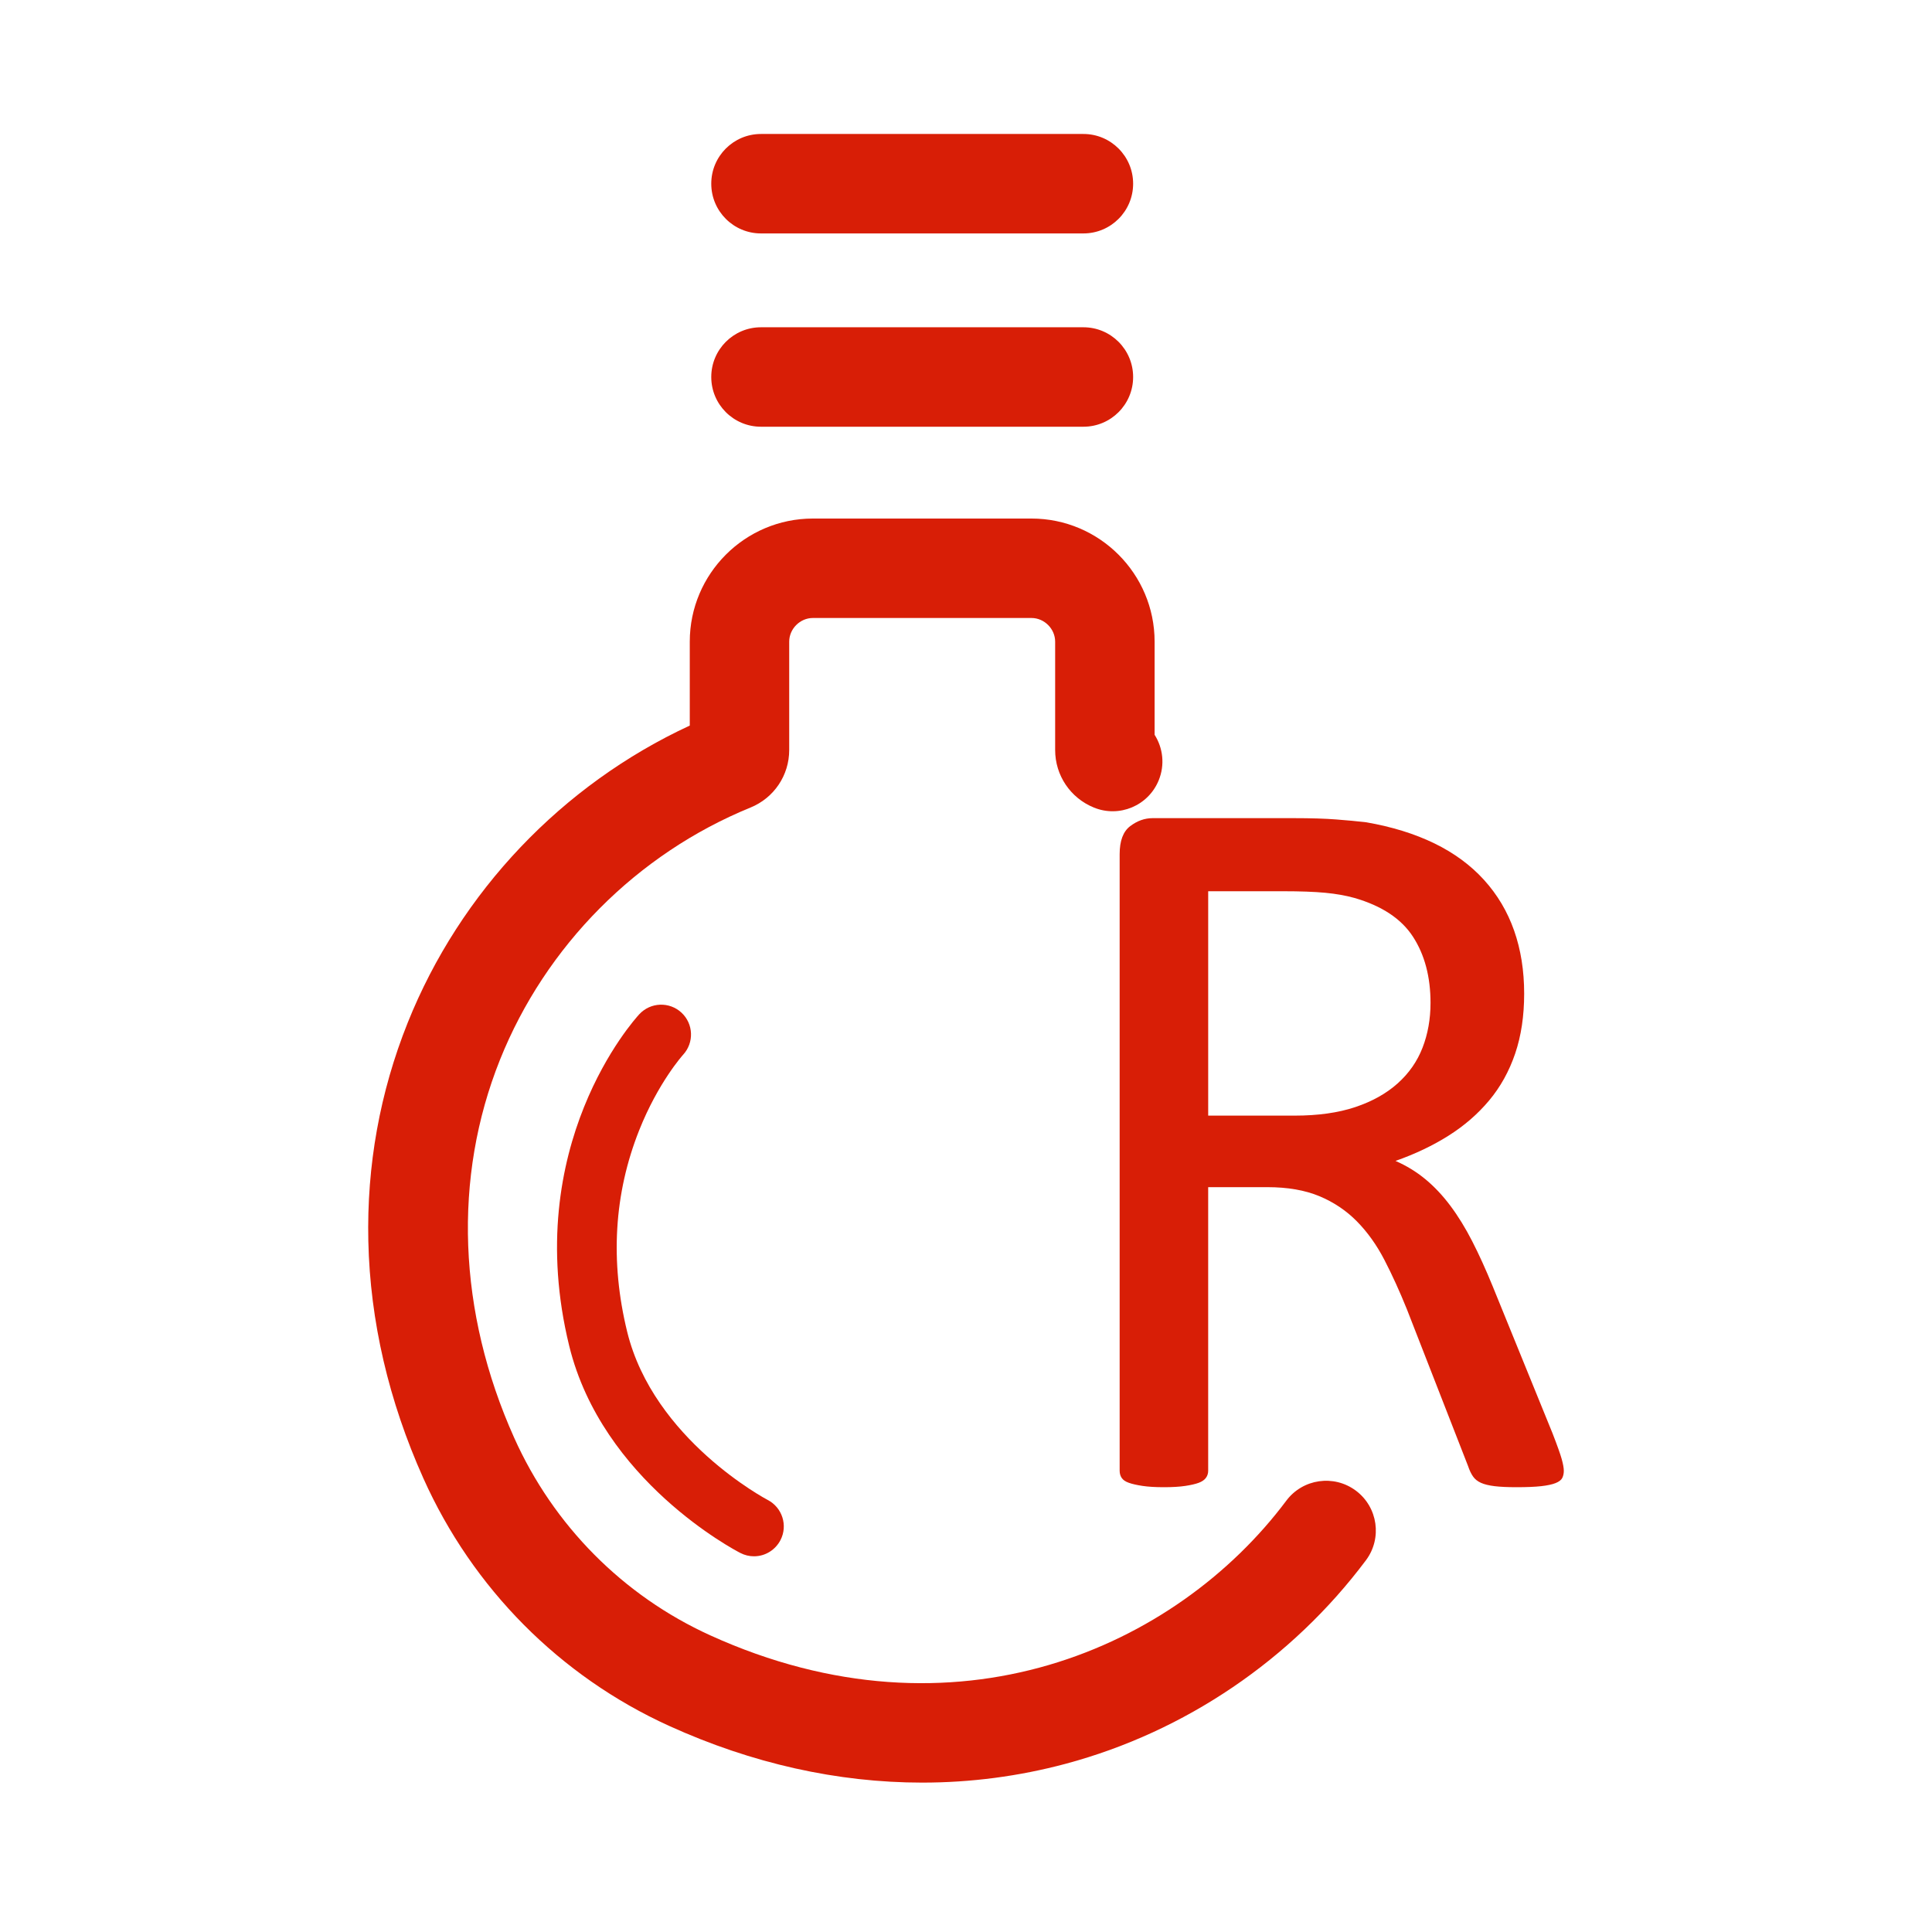
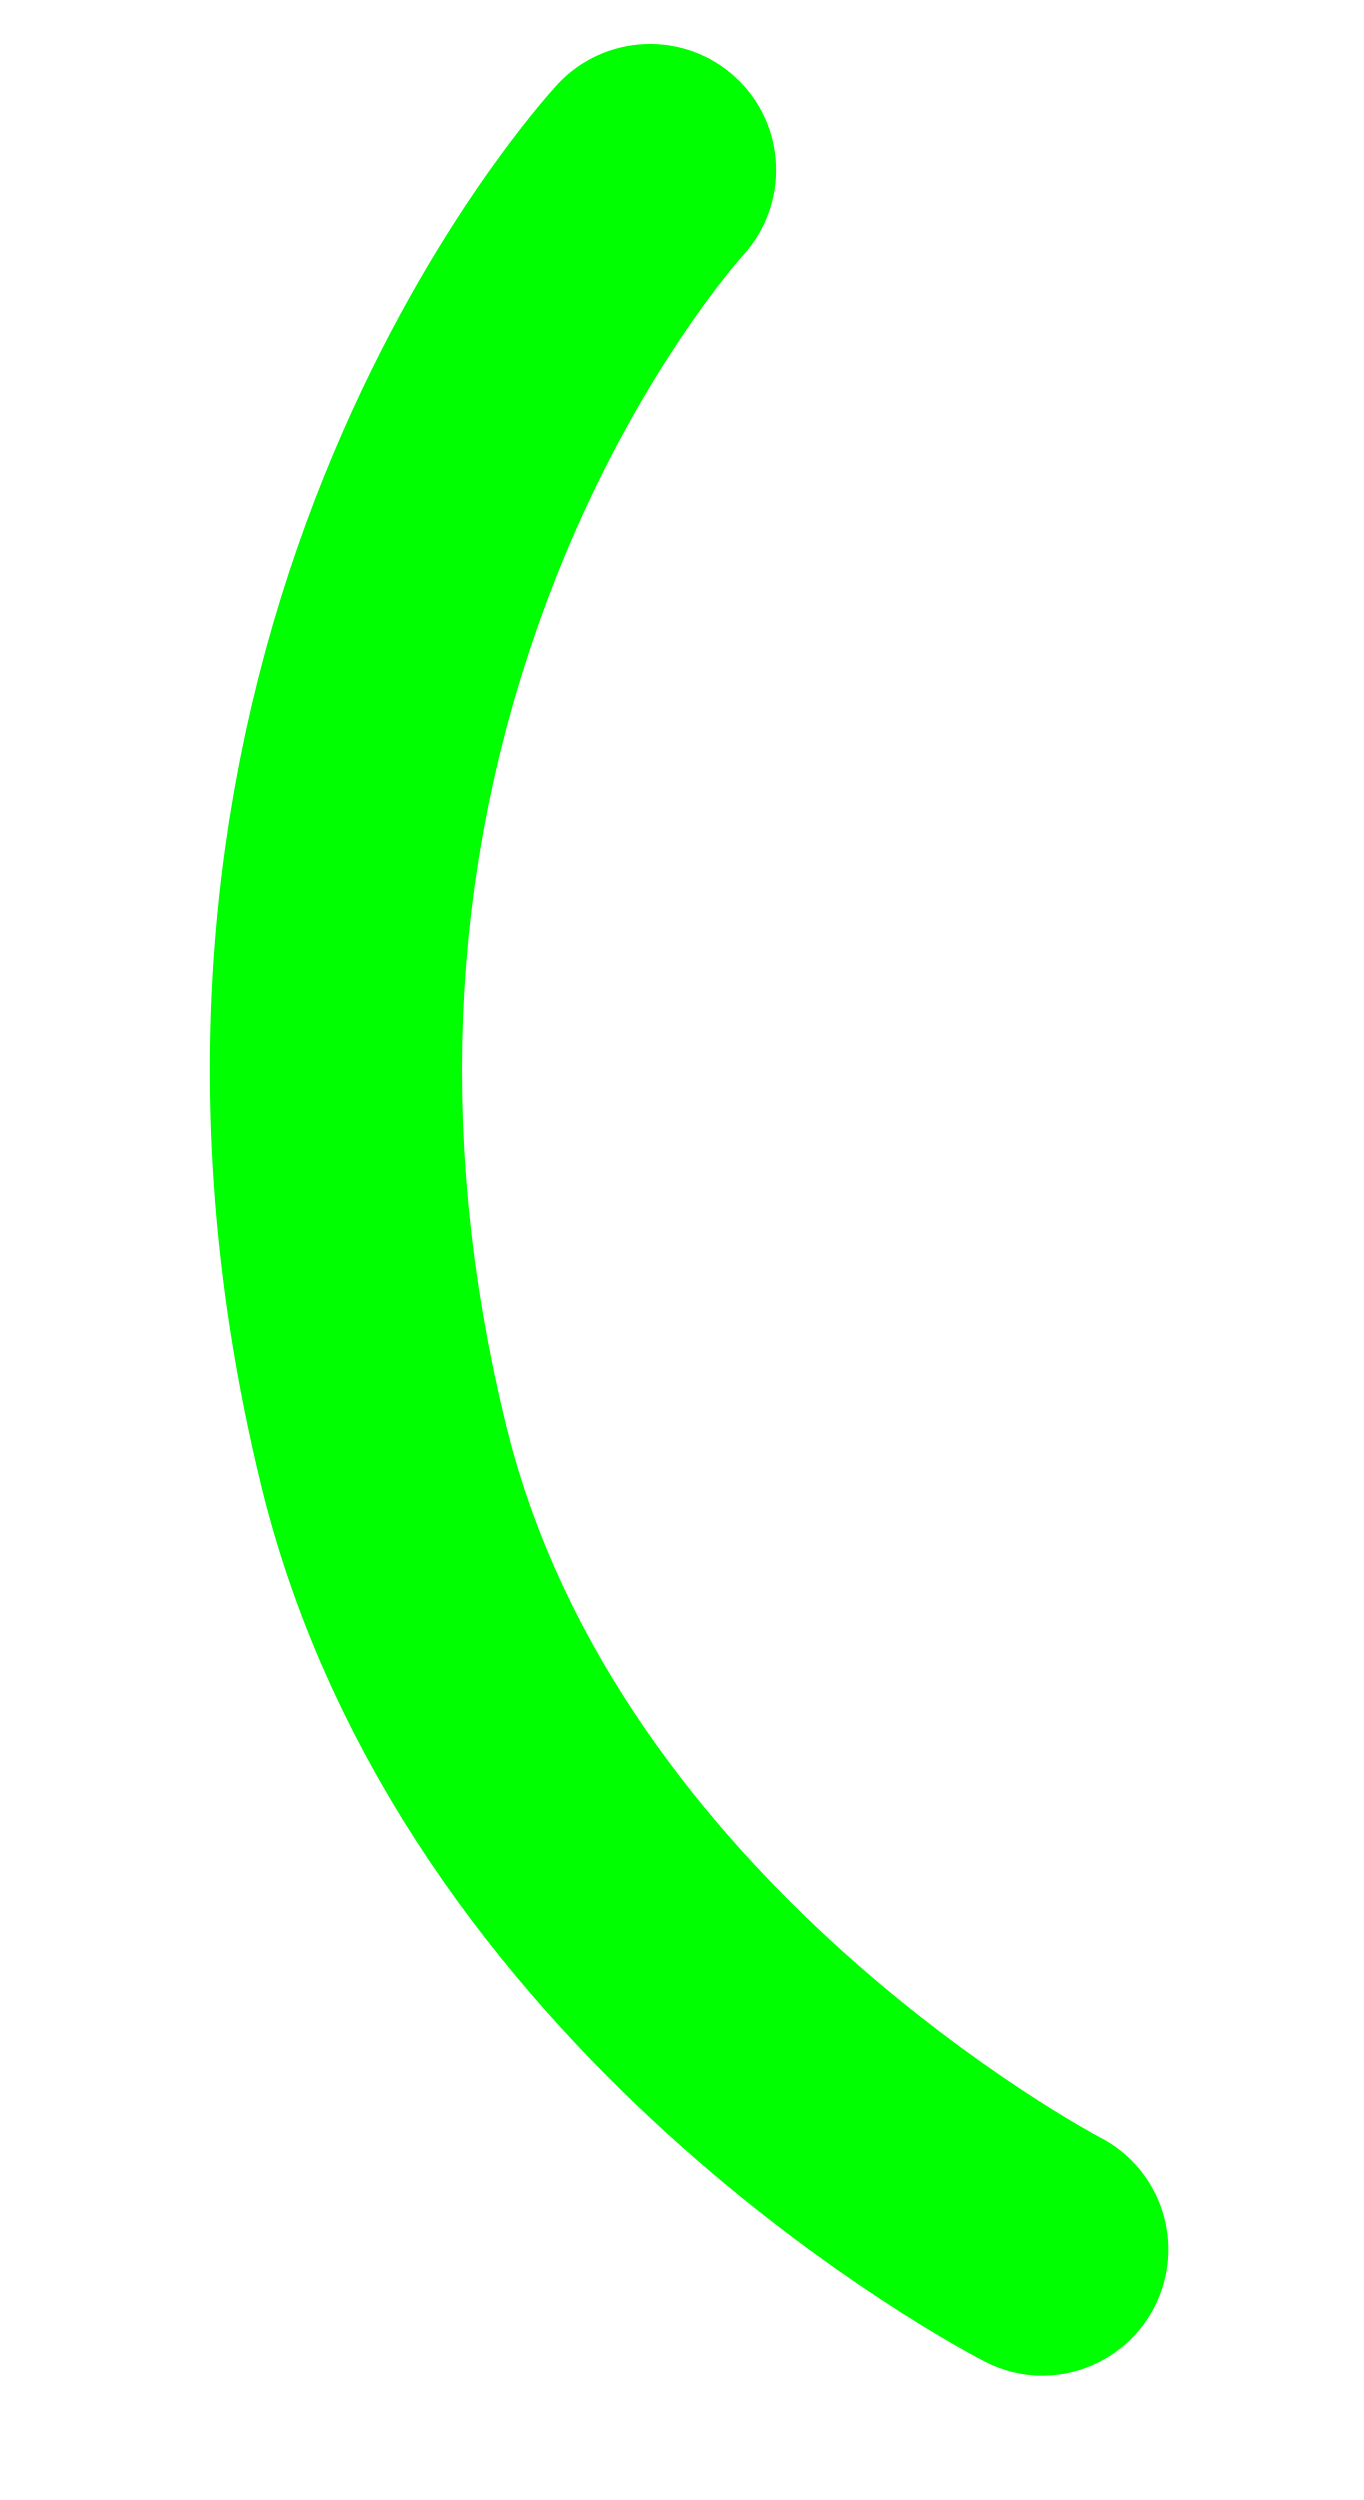
- <svg xmlns="http://www.w3.org/2000/svg" t="1571988028970" class="icon" viewBox="0 0 1024 1024" version="1.1" p-id="29741" width="200" height="200">
-   <defs>
-     <style type="text/css" />
-   </defs>
-   <path d="M399.611 824.867c-2.427 0-4.895-0.563-7.202-1.756-2.987-1.533-73.246-38.362-90.713-109.746-25.969-106.137 34.557-173.002 37.147-175.797 5.933-6.405 15.937-6.788 22.342-0.854 6.396 5.926 6.787 15.897 0.89 22.307-0.311 0.346-13.258 14.816-23.275 39.986-13.362 33.586-15.515 69.535-6.385 106.842 13.988 57.166 73.874 88.842 74.478 89.153 7.737 4.022 10.78 13.551 6.771 21.297-2.679 5.127-7.959 8.569-14.044 8.569-0.003 0-0.005 0-0.010 0zM574.228 123.721h-170.895c-14.553 0-26.351-11.798-26.351-26.356s11.798-26.356 26.351-26.356h170.894c14.556 0 26.356 11.799 26.356 26.356s-11.799 26.356-26.355 26.356zM574.228 226.172h-170.895c-14.553 0-26.351-11.799-26.351-26.355 0-14.557 11.798-26.356 26.351-26.356h170.894c14.556 0 26.356 11.798 26.356 26.356 0 14.554-11.799 26.355-26.355 26.355z" fill="#d81e06" p-id="29742" />
-   <path d="M488.786 944.82c-44.814 0-90.209-10.091-134.188-30.085-57.826-26.297-104.067-72.879-130.191-131.177-18.428-41.111-28.246-83.407-29.185-125.719-0.891-40.016 6.132-78.966 20.868-115.776 27.789-69.393 81.859-126.159 149.504-157.497v-44.471c0-35.983 29.27-65.255 65.249-65.255h115.872c35.979 0 65.251 29.271 65.251 65.255v49.359c4.434 6.963 5.535 15.903 2.175 24.129-5.505 13.479-20.89 19.94-34.366 14.438-12.464-5.087-20.524-17.057-20.524-30.493v-57.435c0-6.797-5.741-12.544-12.539-12.544h-115.871c-6.798 0-12.545 5.747-12.545 12.544v57.427c0 13.435-8.055 25.406-20.524 30.499-60.198 24.58-108.588 73.29-132.755 133.634-25.049 62.546-22.388 133.695 7.483 200.343 20.868 46.574 57.774 83.774 103.908 104.75 129.843 59.036 246.927 6.702 305.363-71.35 8.723-11.65 25.241-14.022 36.894-5.298 11.651 8.723 14.023 25.239 5.298 36.894-39.403 52.627-95.899 90.924-159.084 107.838-24.913 6.672-50.413 9.989-76.099 9.989z" fill="#d81e06" p-id="29743" />
-   <path d="M828.853 779.52c0 1.457-0.273 2.727-0.819 3.82s-1.731 2.003-3.547 2.727c-1.821 0.724-4.365 1.268-7.639 1.636-3.274 0.361-7.639 0.545-13.092 0.545-4.731 0-8.592-0.185-11.593-0.546-3.001-0.366-5.413-0.954-7.229-1.773-1.821-0.819-3.231-1.952-4.228-3.408-1.002-1.453-1.866-3.273-2.591-5.455l-32.461-83.199c-3.821-9.453-7.776-18.14-11.867-26.049-4.093-7.911-8.96-14.73-14.594-20.459-5.638-5.729-12.275-10.183-19.914-13.367-7.641-3.18-16.823-4.773-27.551-4.773h-31.369v150.301c0 1.456-0.41 2.726-1.229 3.819-0.818 1.092-2.092 1.957-3.819 2.591-1.73 0.639-4.092 1.182-7.092 1.637-3.002 0.451-6.779 0.681-11.321 0.681-4.547 0-8.318-0.231-11.321-0.681-2.999-0.455-5.411-0.997-7.226-1.637-1.821-0.635-3.094-1.5-3.821-2.591-0.727-1.092-1.092-2.362-1.092-3.82v-326.787c0-7.093 1.863-12.046 5.594-14.867 3.726-2.816 7.68-4.228 11.867-4.228h75.013c8.908 0 16.319 0.231 22.23 0.683 5.907 0.455 11.228 0.956 15.956 1.502 13.639 2.366 25.683 6.094 36.143 11.183 10.455 5.092 19.231 11.551 26.322 19.367 7.092 7.822 12.412 16.775 15.956 26.868 3.547 10.092 5.319 21.234 5.319 33.414 0 11.824-1.593 22.414-4.774 31.778-3.185 9.367-7.775 17.642-13.775 24.821-6.001 7.186-13.187 13.414-21.55 18.687-8.366 5.277-17.73 9.731-28.095 13.366 5.818 2.547 11.090 5.775 15.82 9.682 4.729 3.913 9.14 8.592 13.231 14.048s7.953 11.728 11.593 18.822c3.635 7.092 7.27 15.099 10.911 24.003l31.642 77.74c2.545 6.547 4.18 11.14 4.91 13.775 0.732 2.642 1.099 4.688 1.099 6.141zM758.206 531.567c0-13.818-3.094-25.505-9.275-35.054-6.185-9.546-16.55-16.409-31.095-20.594-4.55-1.269-9.683-2.182-15.413-2.727-5.728-0.546-13.23-0.819-22.503-0.819h-39.553v118.931h45.827c12.364 0 23.052-1.5 32.051-4.5s16.501-7.182 22.503-12.547c6.001-5.362 10.407-11.683 13.23-18.959 2.817-7.27 4.229-15.182 4.229-23.729z" fill="#d81e06" p-id="29744" />
+ <svg xmlns="http://www.w3.org/2000/svg" version="1.1" width="6px" height="11px">
+   <g transform="matrix(1 0 0 1 -8 -81 )">
+     <path d="M 4.586 10.453  C 4.501 10.453  4.414 10.433  4.333 10.391  C 4.228 10.337  1.763 9.045  1.15 6.54  C 0.239 2.816  2.362 0.47  2.453 0.371  C 2.661 0.147  3.013 0.133  3.237 0.341  C 3.462 0.549  3.475 0.899  3.269 1.124  C 3.258 1.136  2.803 1.644  2.452 2.527  C 1.983 3.706  1.907 4.967  2.228 6.276  C 2.719 8.282  4.82 9.394  4.841 9.405  C 5.113 9.546  5.219 9.88  5.079 10.152  C 4.98 10.343  4.787 10.453  4.586 10.453  Z " fill-rule="nonzero" fill="#00ff00" stroke="none" transform="matrix(1 0 0 1 8 81 )" />
+   </g>
</svg>
